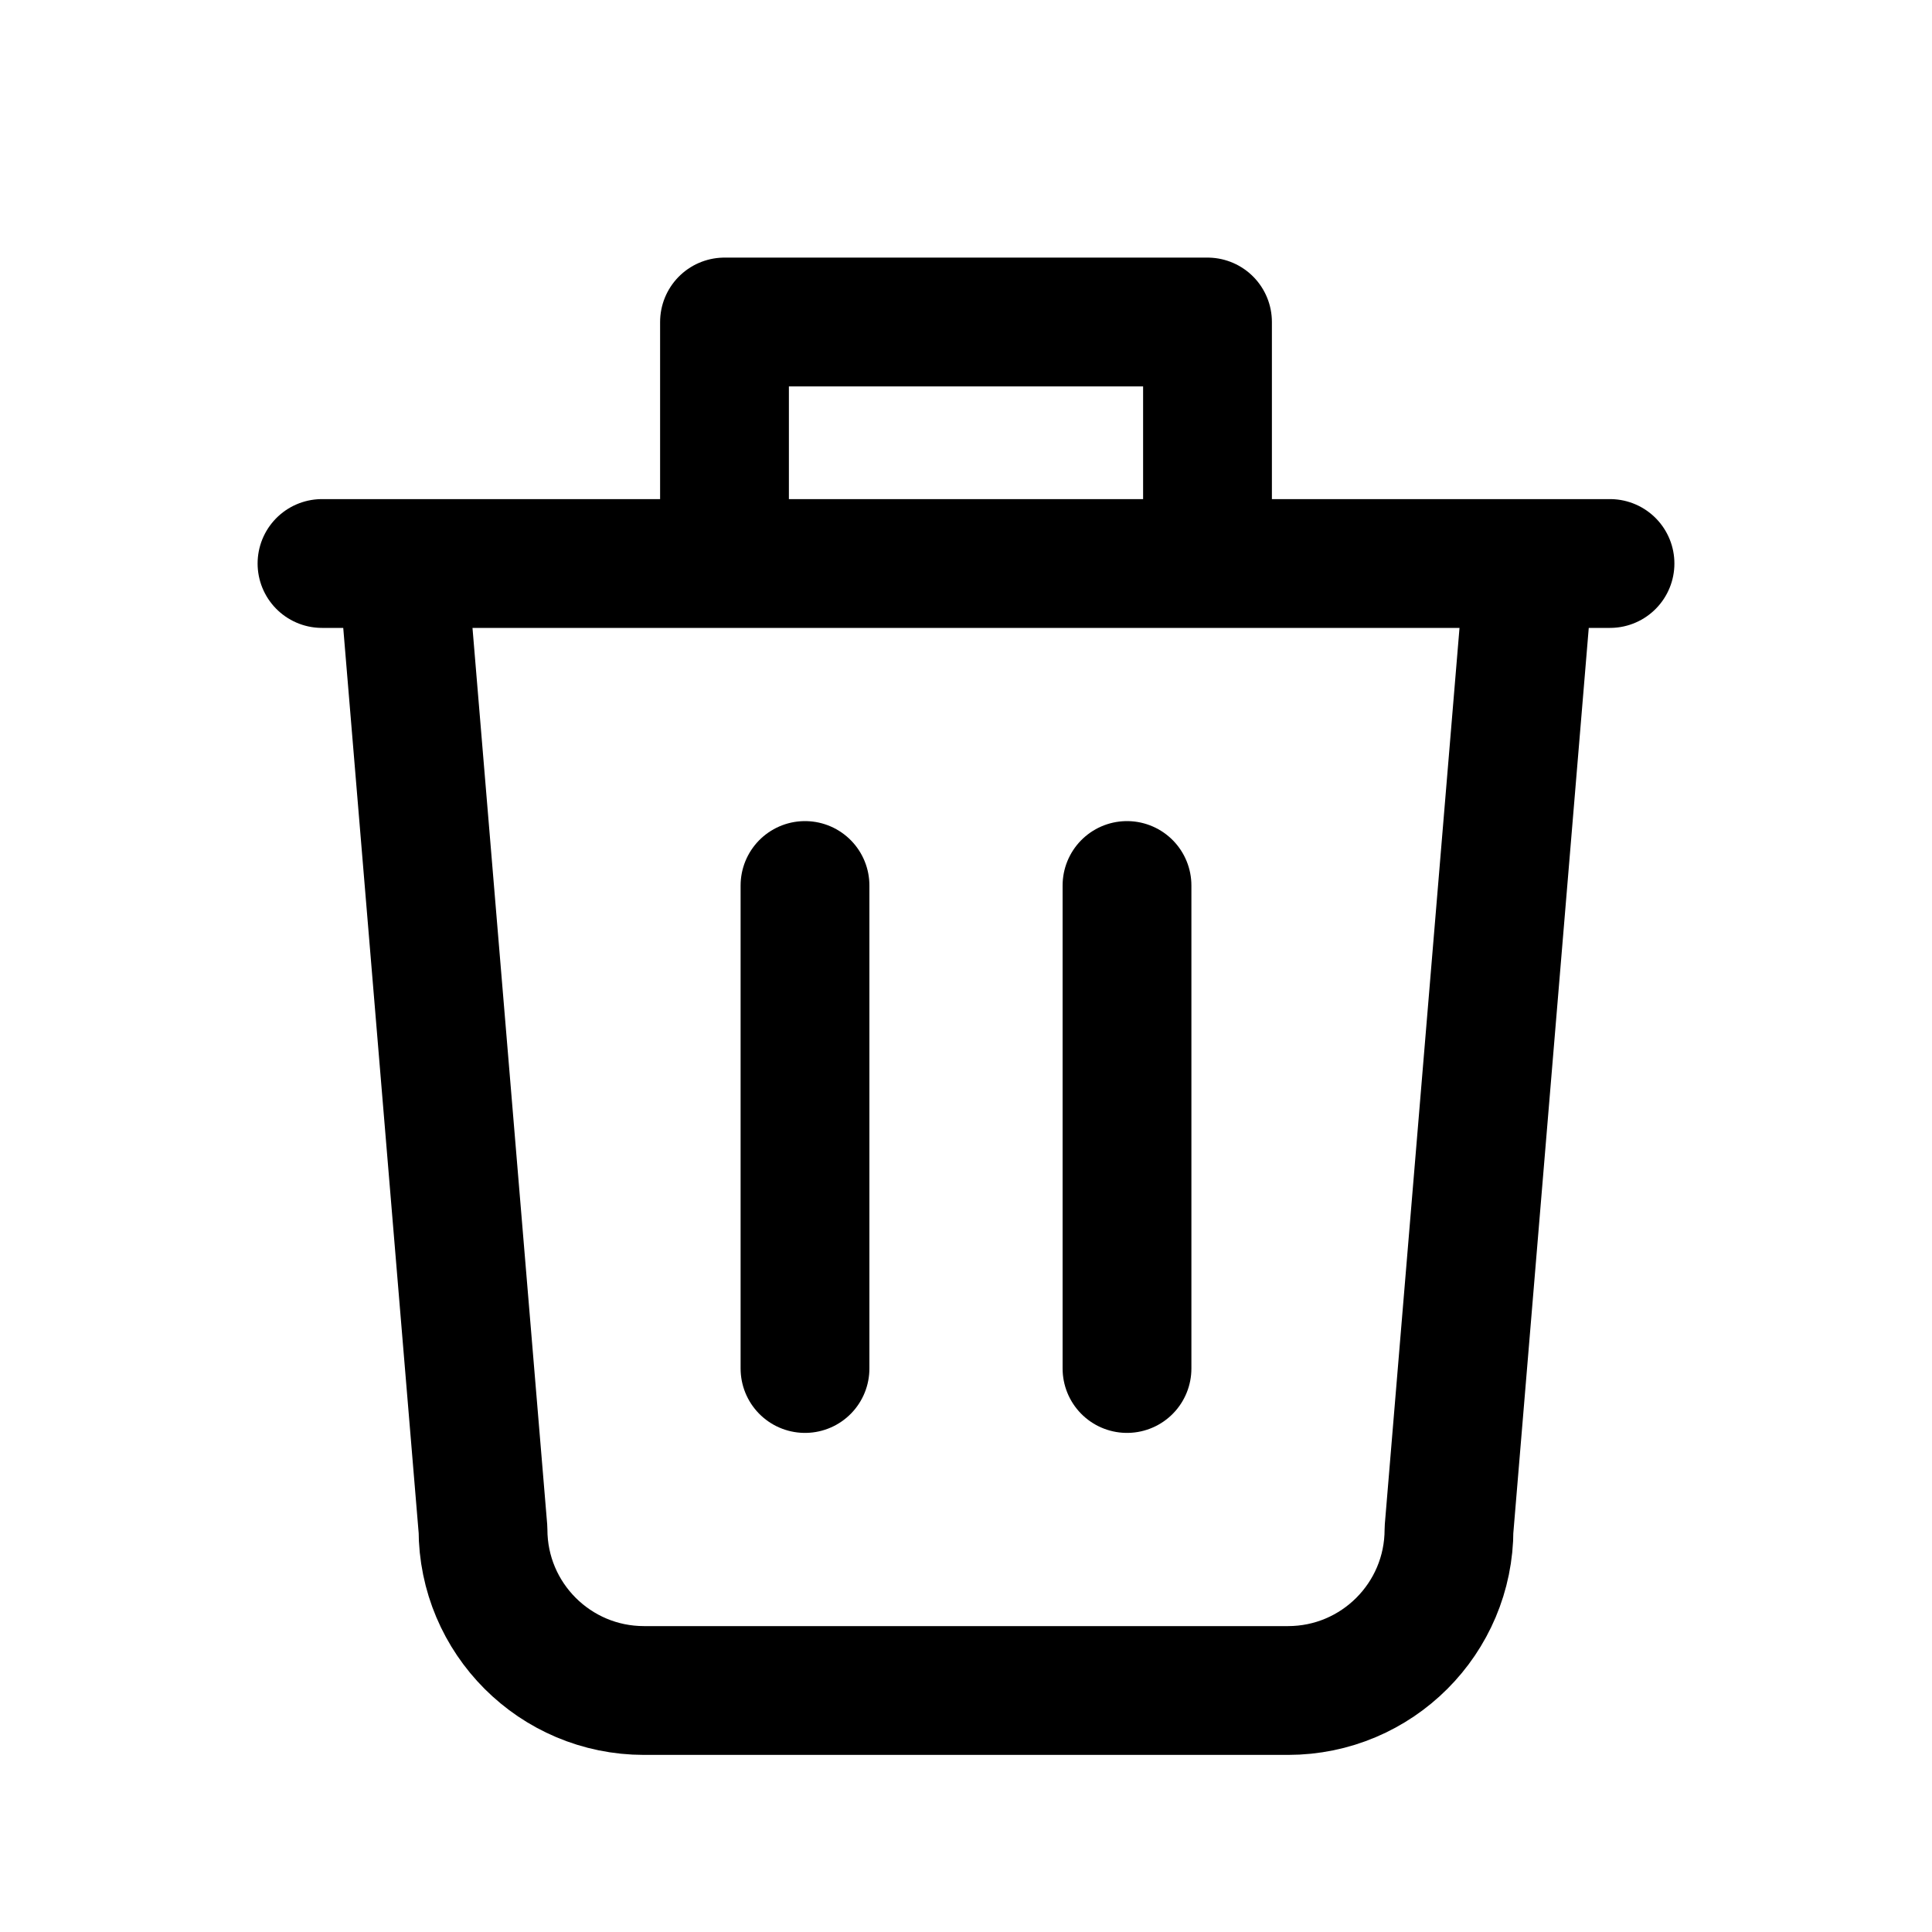
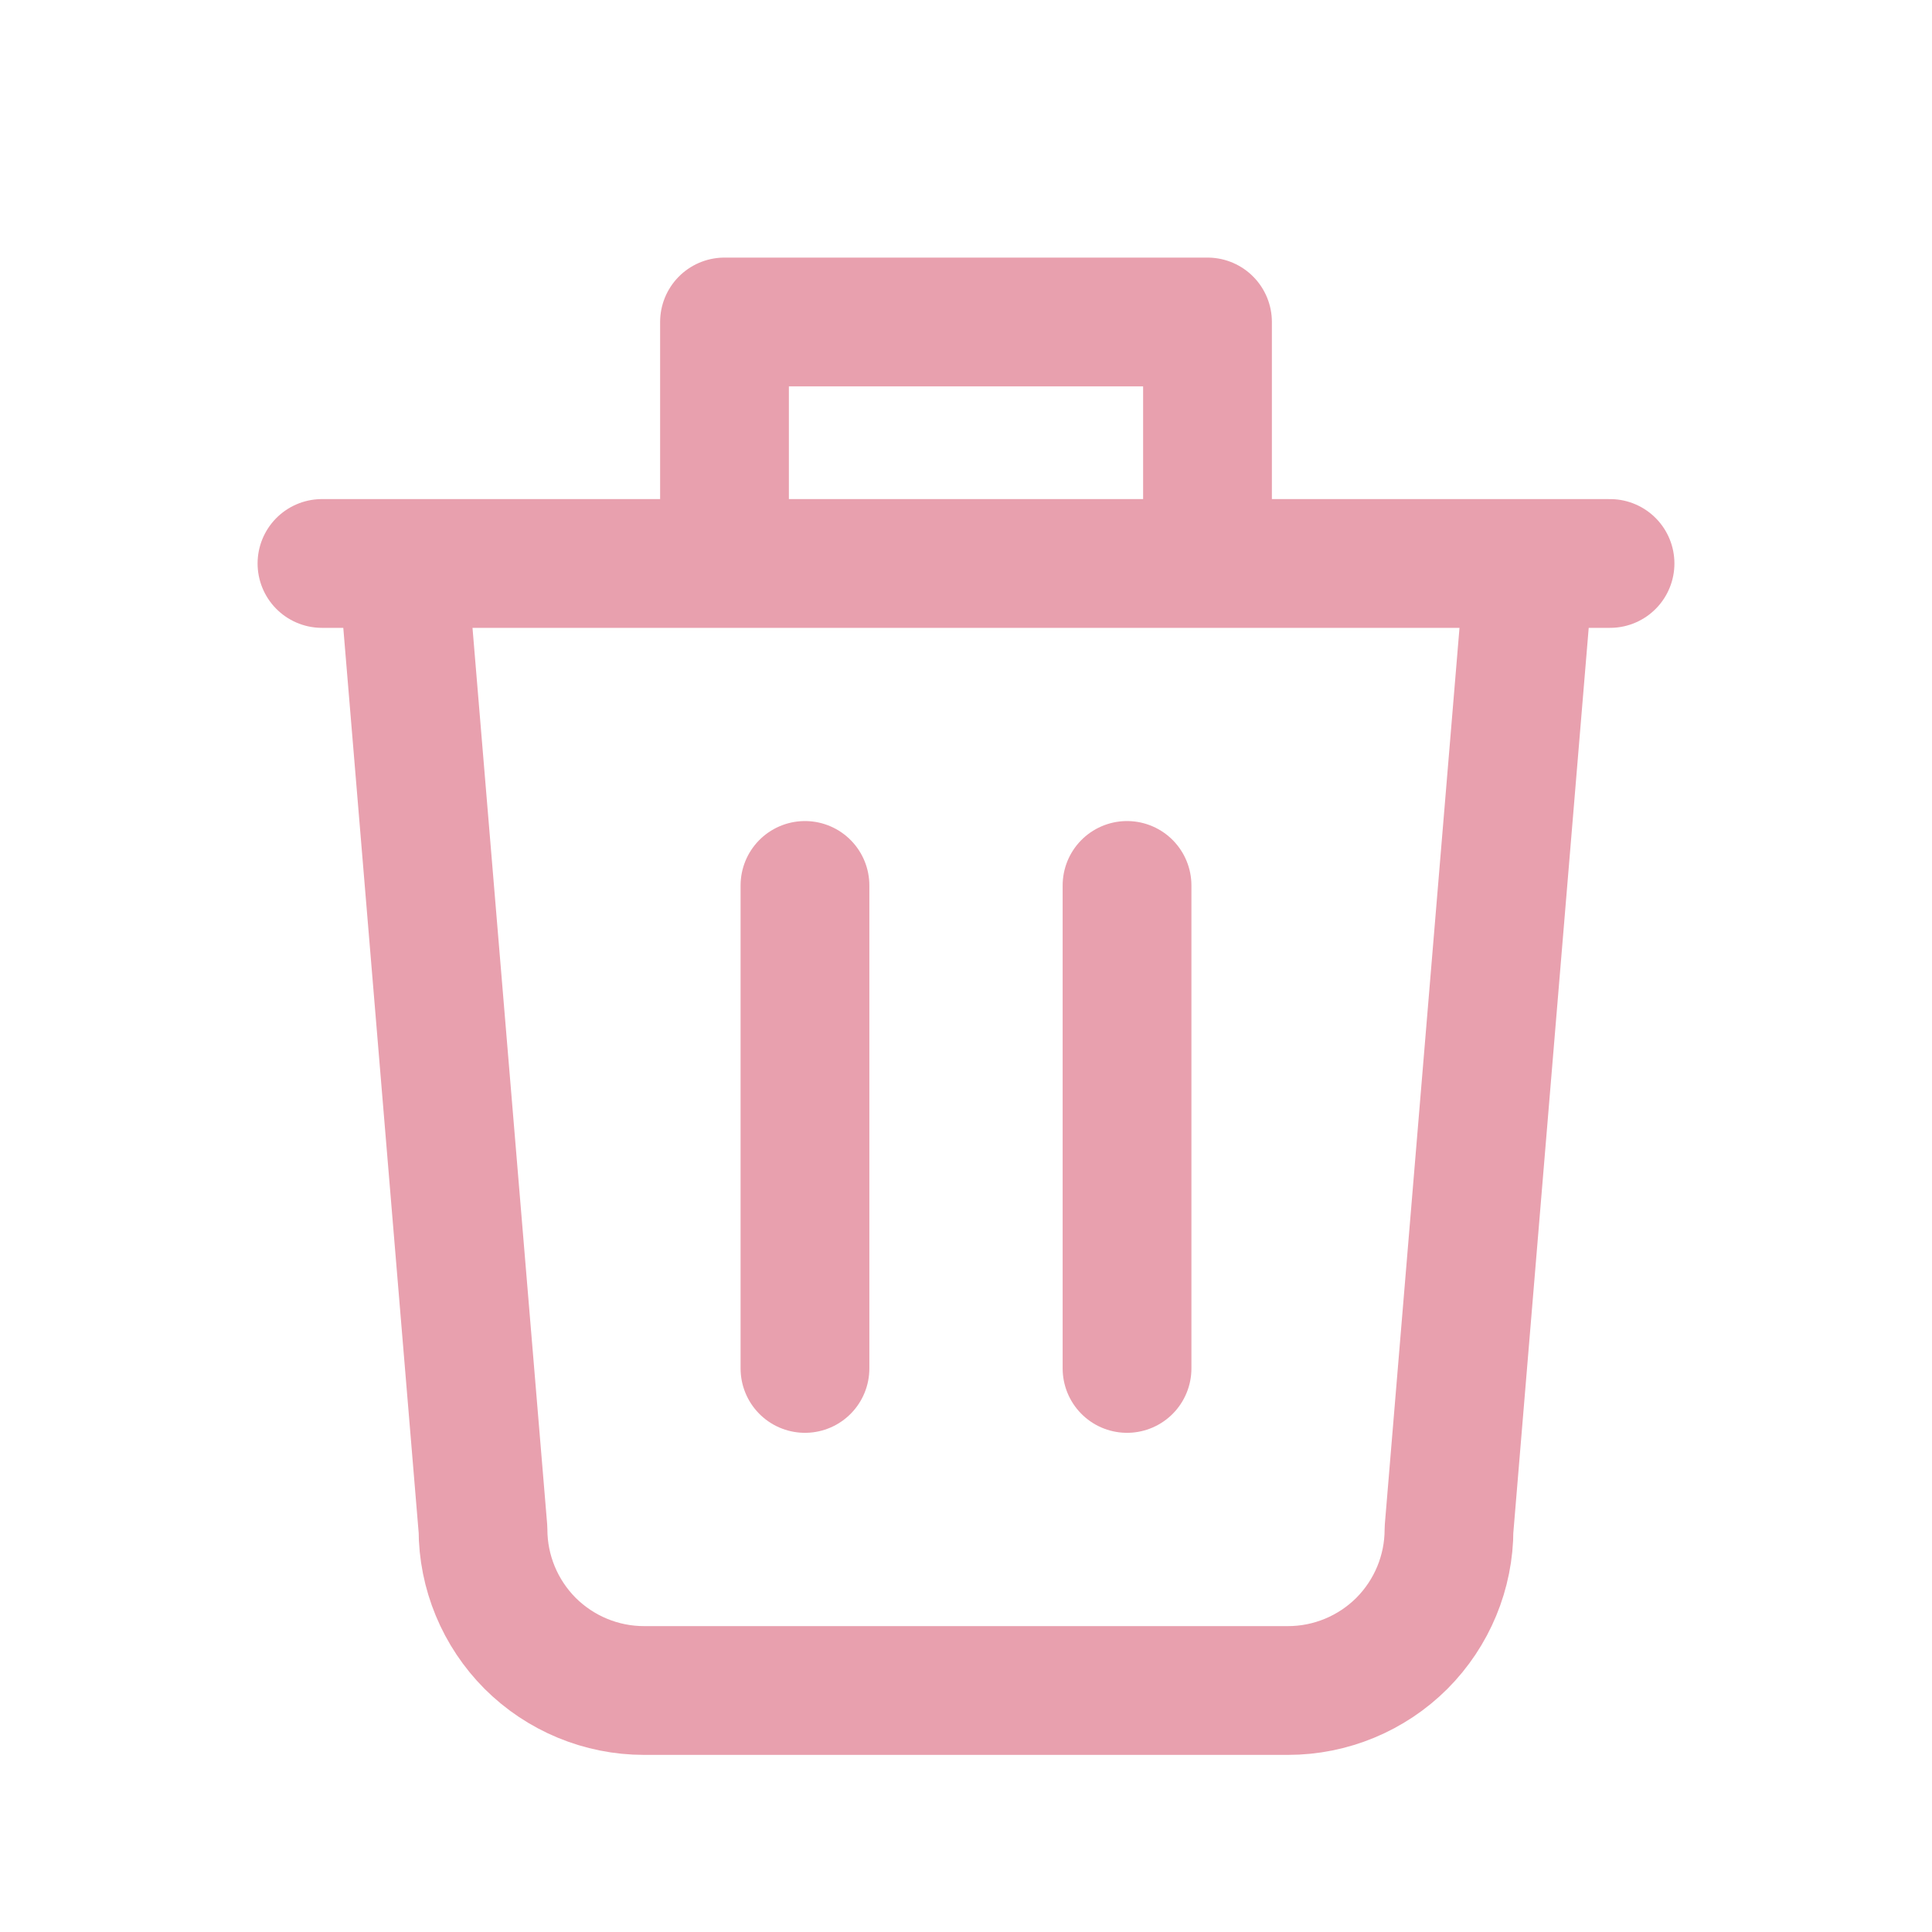
- <svg viewBox="0 0 24 24" fill="none" stroke="currentColor" stroke-width="1.6" stroke-linecap="round" stroke-linejoin="round" aria-hidden="true">
-   <path d="M4 7h16M10 11v6M14 11v6M5 7l1 12a2 2 0 0 0 2 2h8a2 2 0 0 0 2-2l1-12M9 7V4h6v3" />
+ <svg xmlns="http://www.w3.org/2000/svg" width="20" height="20" viewBox="0 0 20 20" fill="none">
+   <path d="M3.333 5.833H16.667M8.333 9.166V14.166M11.667 9.166V14.166M4.167 5.833L5 15.833C5 16.275 5.176 16.699 5.488 17.012C5.801 17.324 6.225 17.5 6.667 17.5H13.333C13.775 17.5 14.199 17.324 14.512 17.012C14.824 16.699 15 16.275 15 15.833L15.833 5.833M7.5 5.833V3.333H12.5V5.833" stroke-width="1.333" stroke-linecap="round" stroke-linejoin="round" stroke="#E8A0AE" />
</svg>
